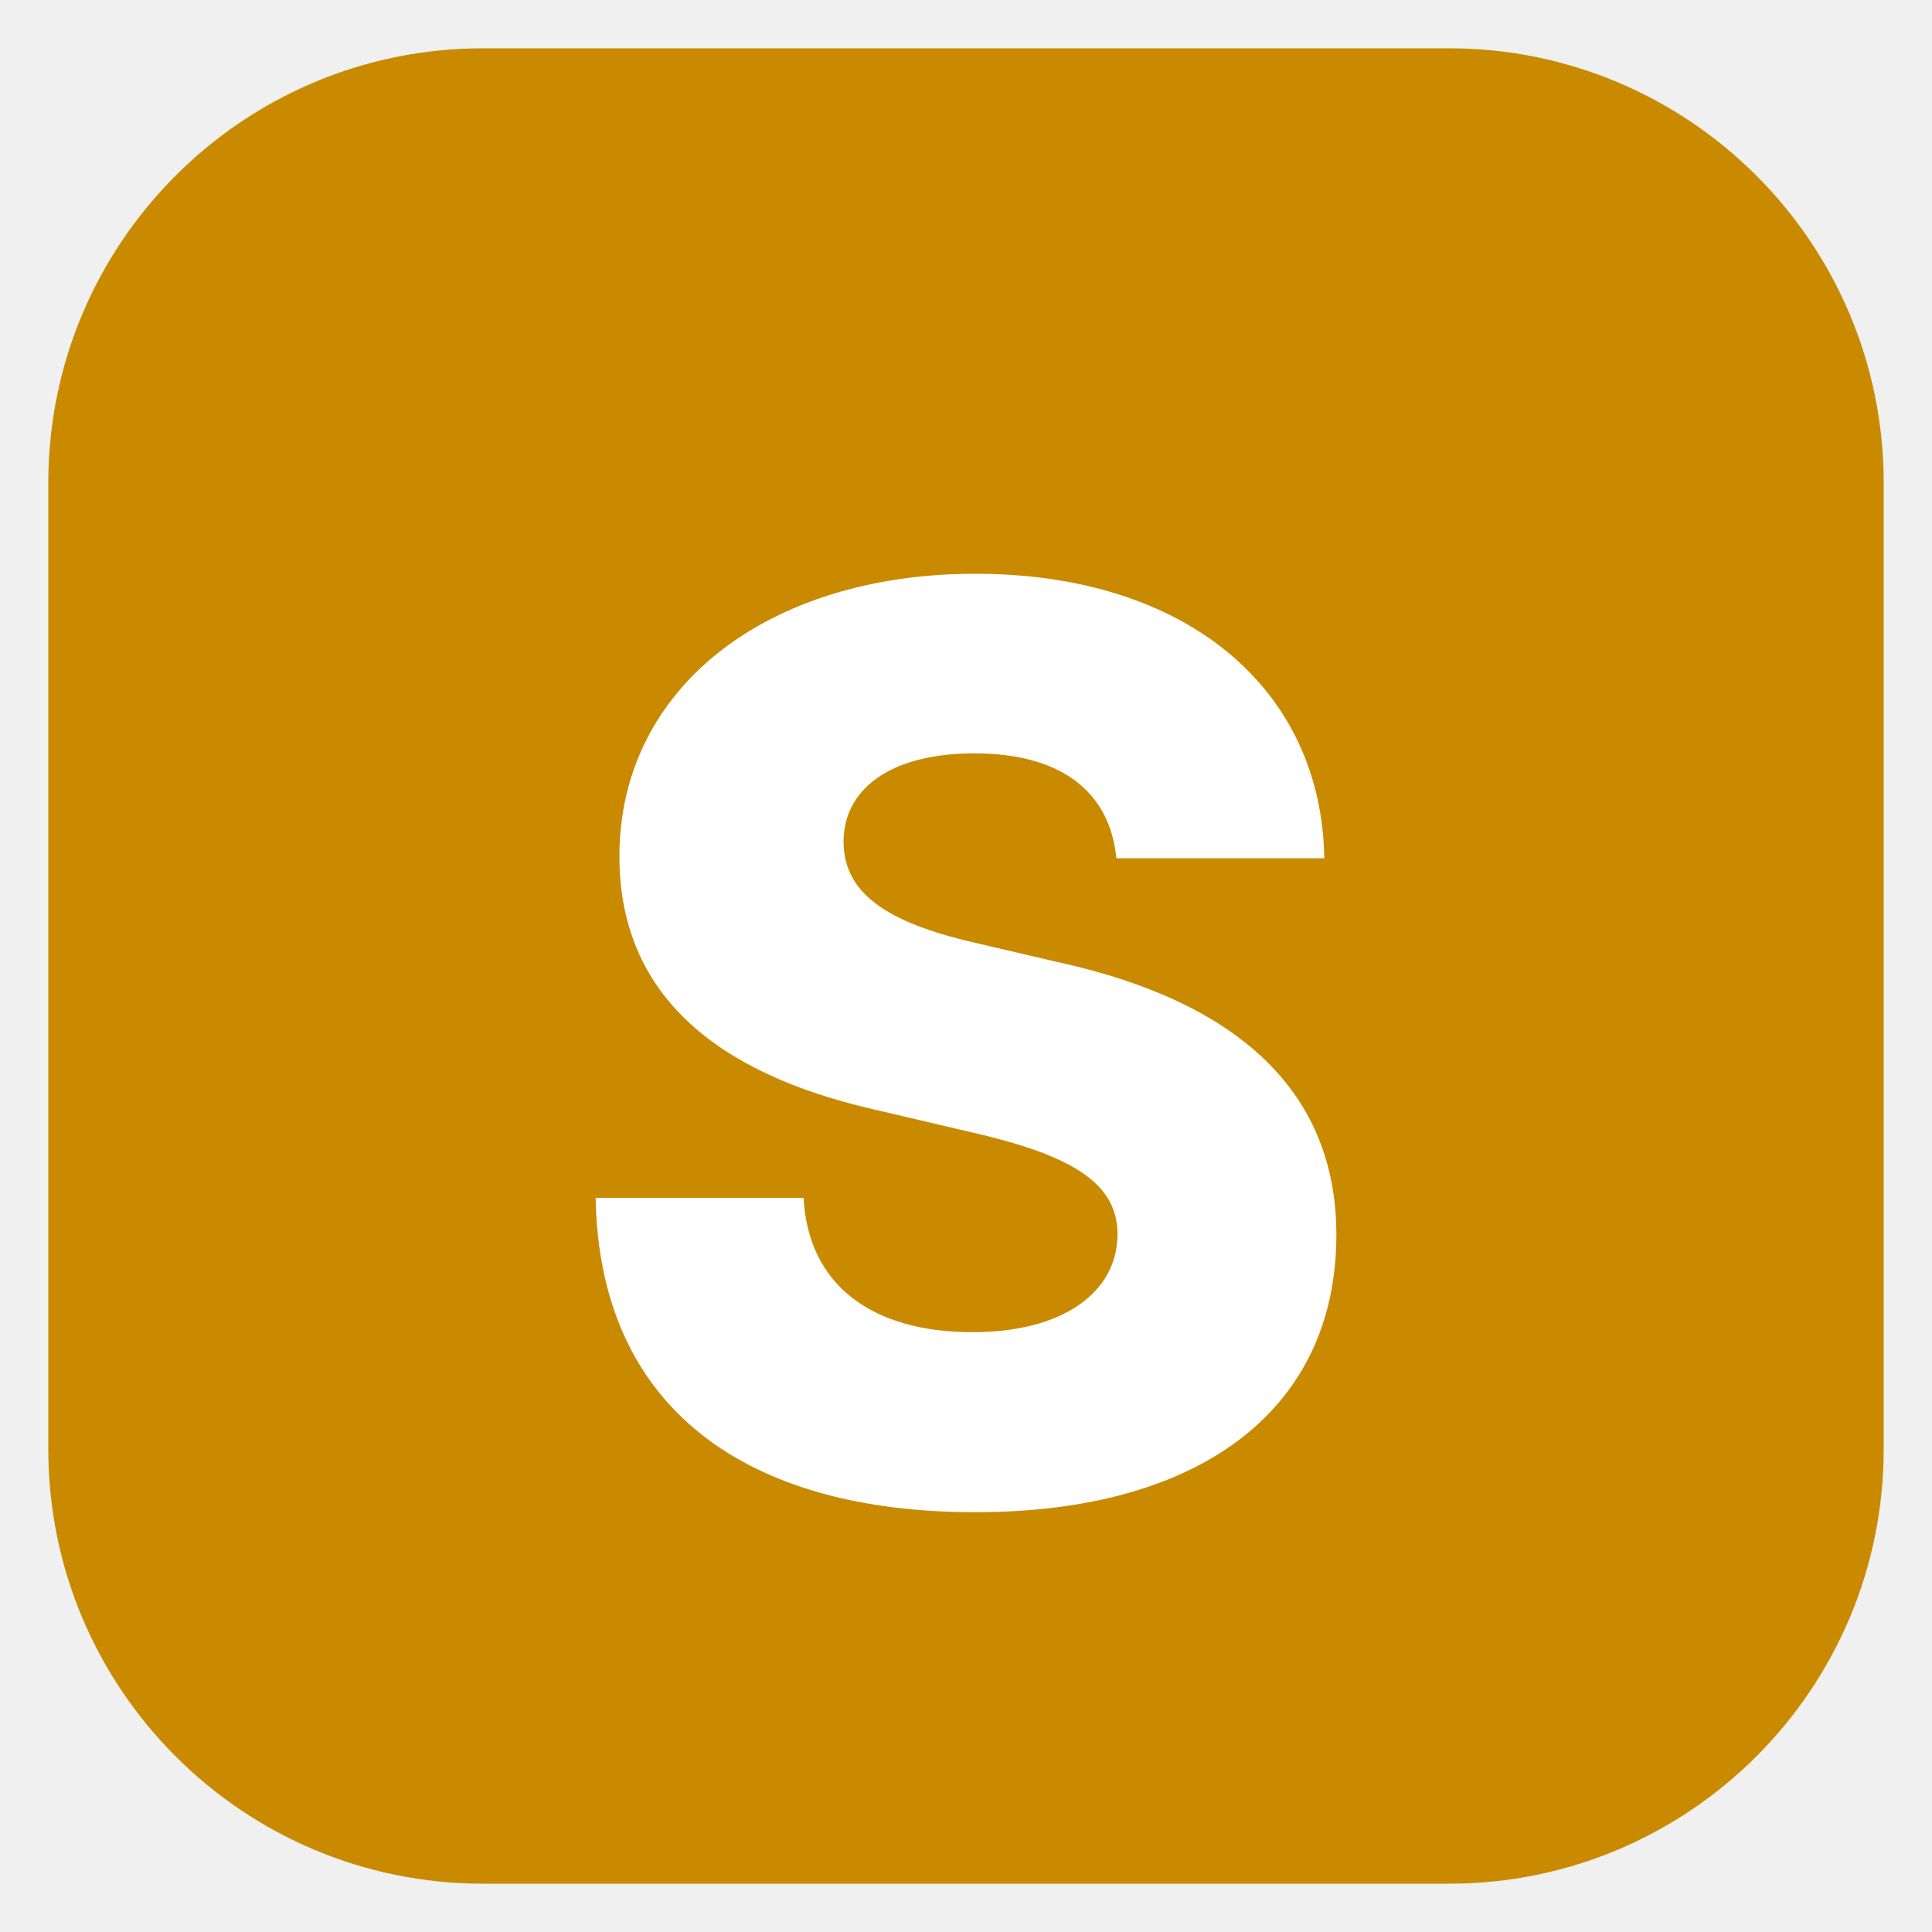
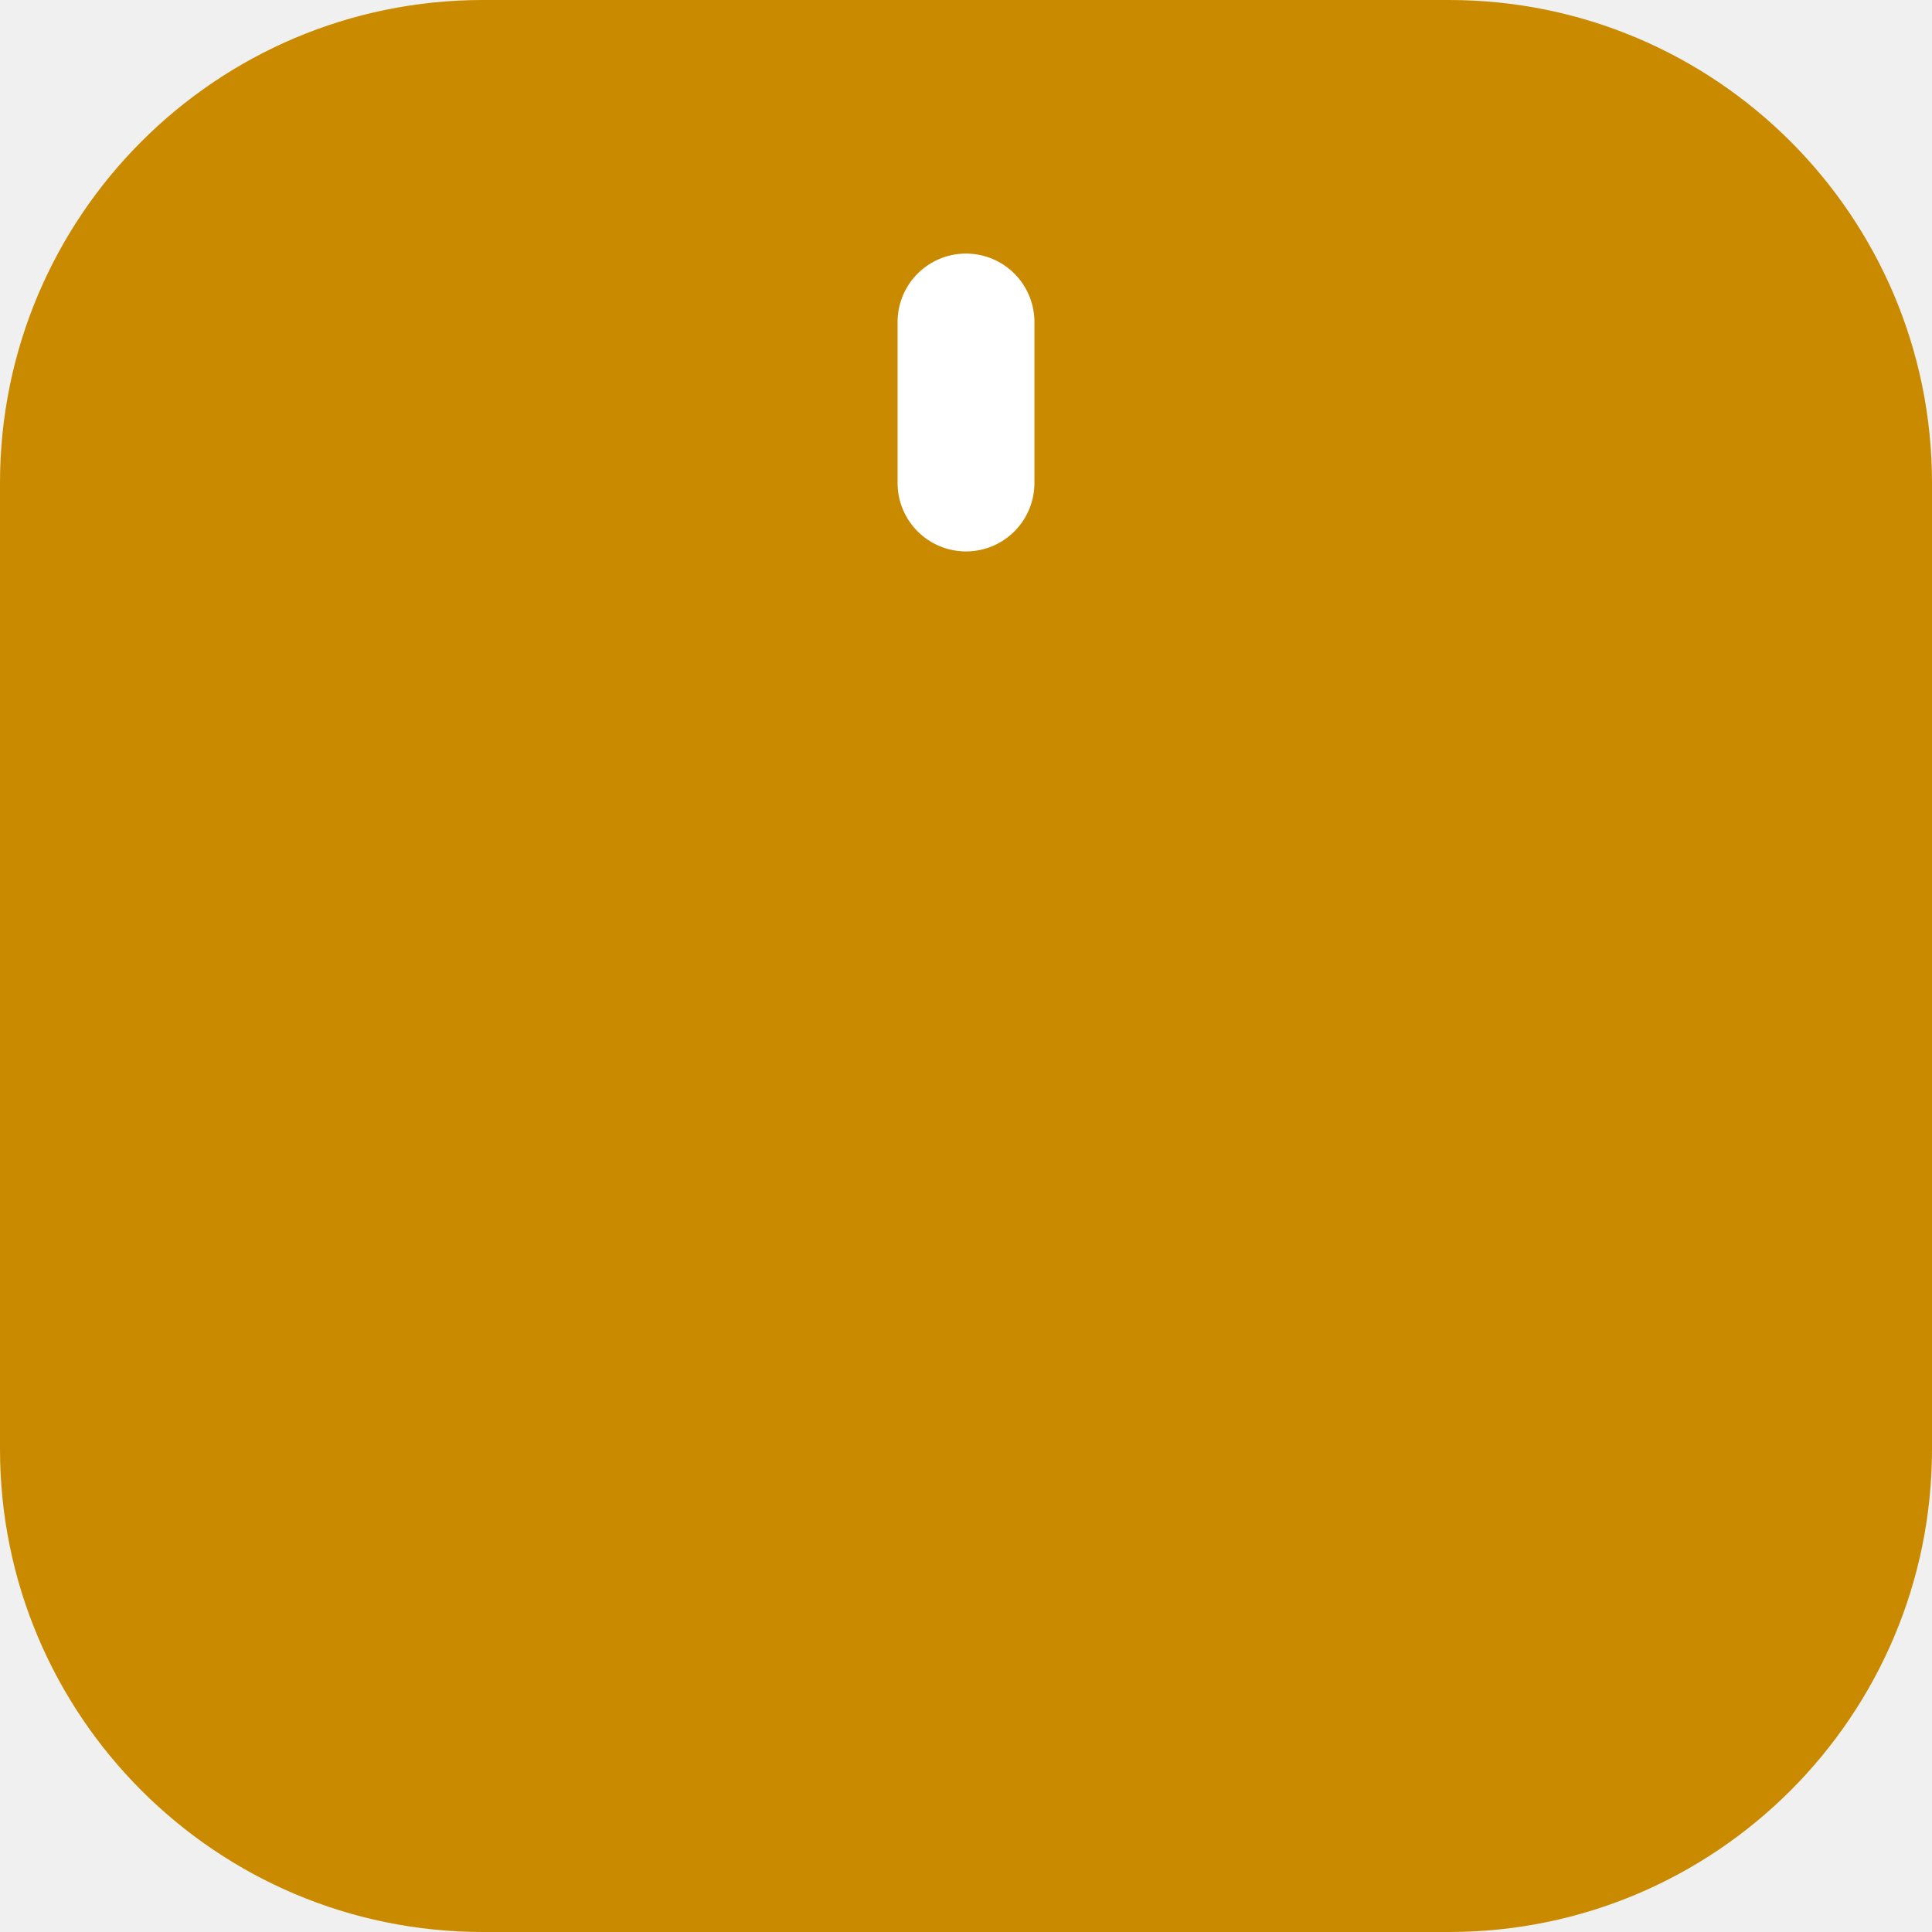
- <svg xmlns="http://www.w3.org/2000/svg" width="80" height="80" viewBox="0 0 80 80" role="img" aria-label="SUNLIGHT">
-   <rect x="2" y="2" width="76" height="76" rx="18" fill="#c98a00" />
-   <text x="50%" y="53%" font-family="Inter,system-ui,sans-serif" font-size="52" font-weight="800" fill="#ffffff" text-anchor="middle" dominant-baseline="middle">S</text>
+ <svg xmlns="http://www.w3.org/2000/svg" viewBox="0 0 24 24" width="24" height="24" role="img" aria-label="Ритейл / ювелирный">
+   <rect width="24" height="24" rx="6" fill="#c98a00" />
+   <g fill="none" stroke="#ffffff" stroke-width="1.7" stroke-linecap="round" stroke-linejoin="round">
+     <path d="MM4 7l3-1 5 4 5-4 3 1-3 11H7z" />
+     <path d="M12 4v2" />
+   </g>
</svg>
